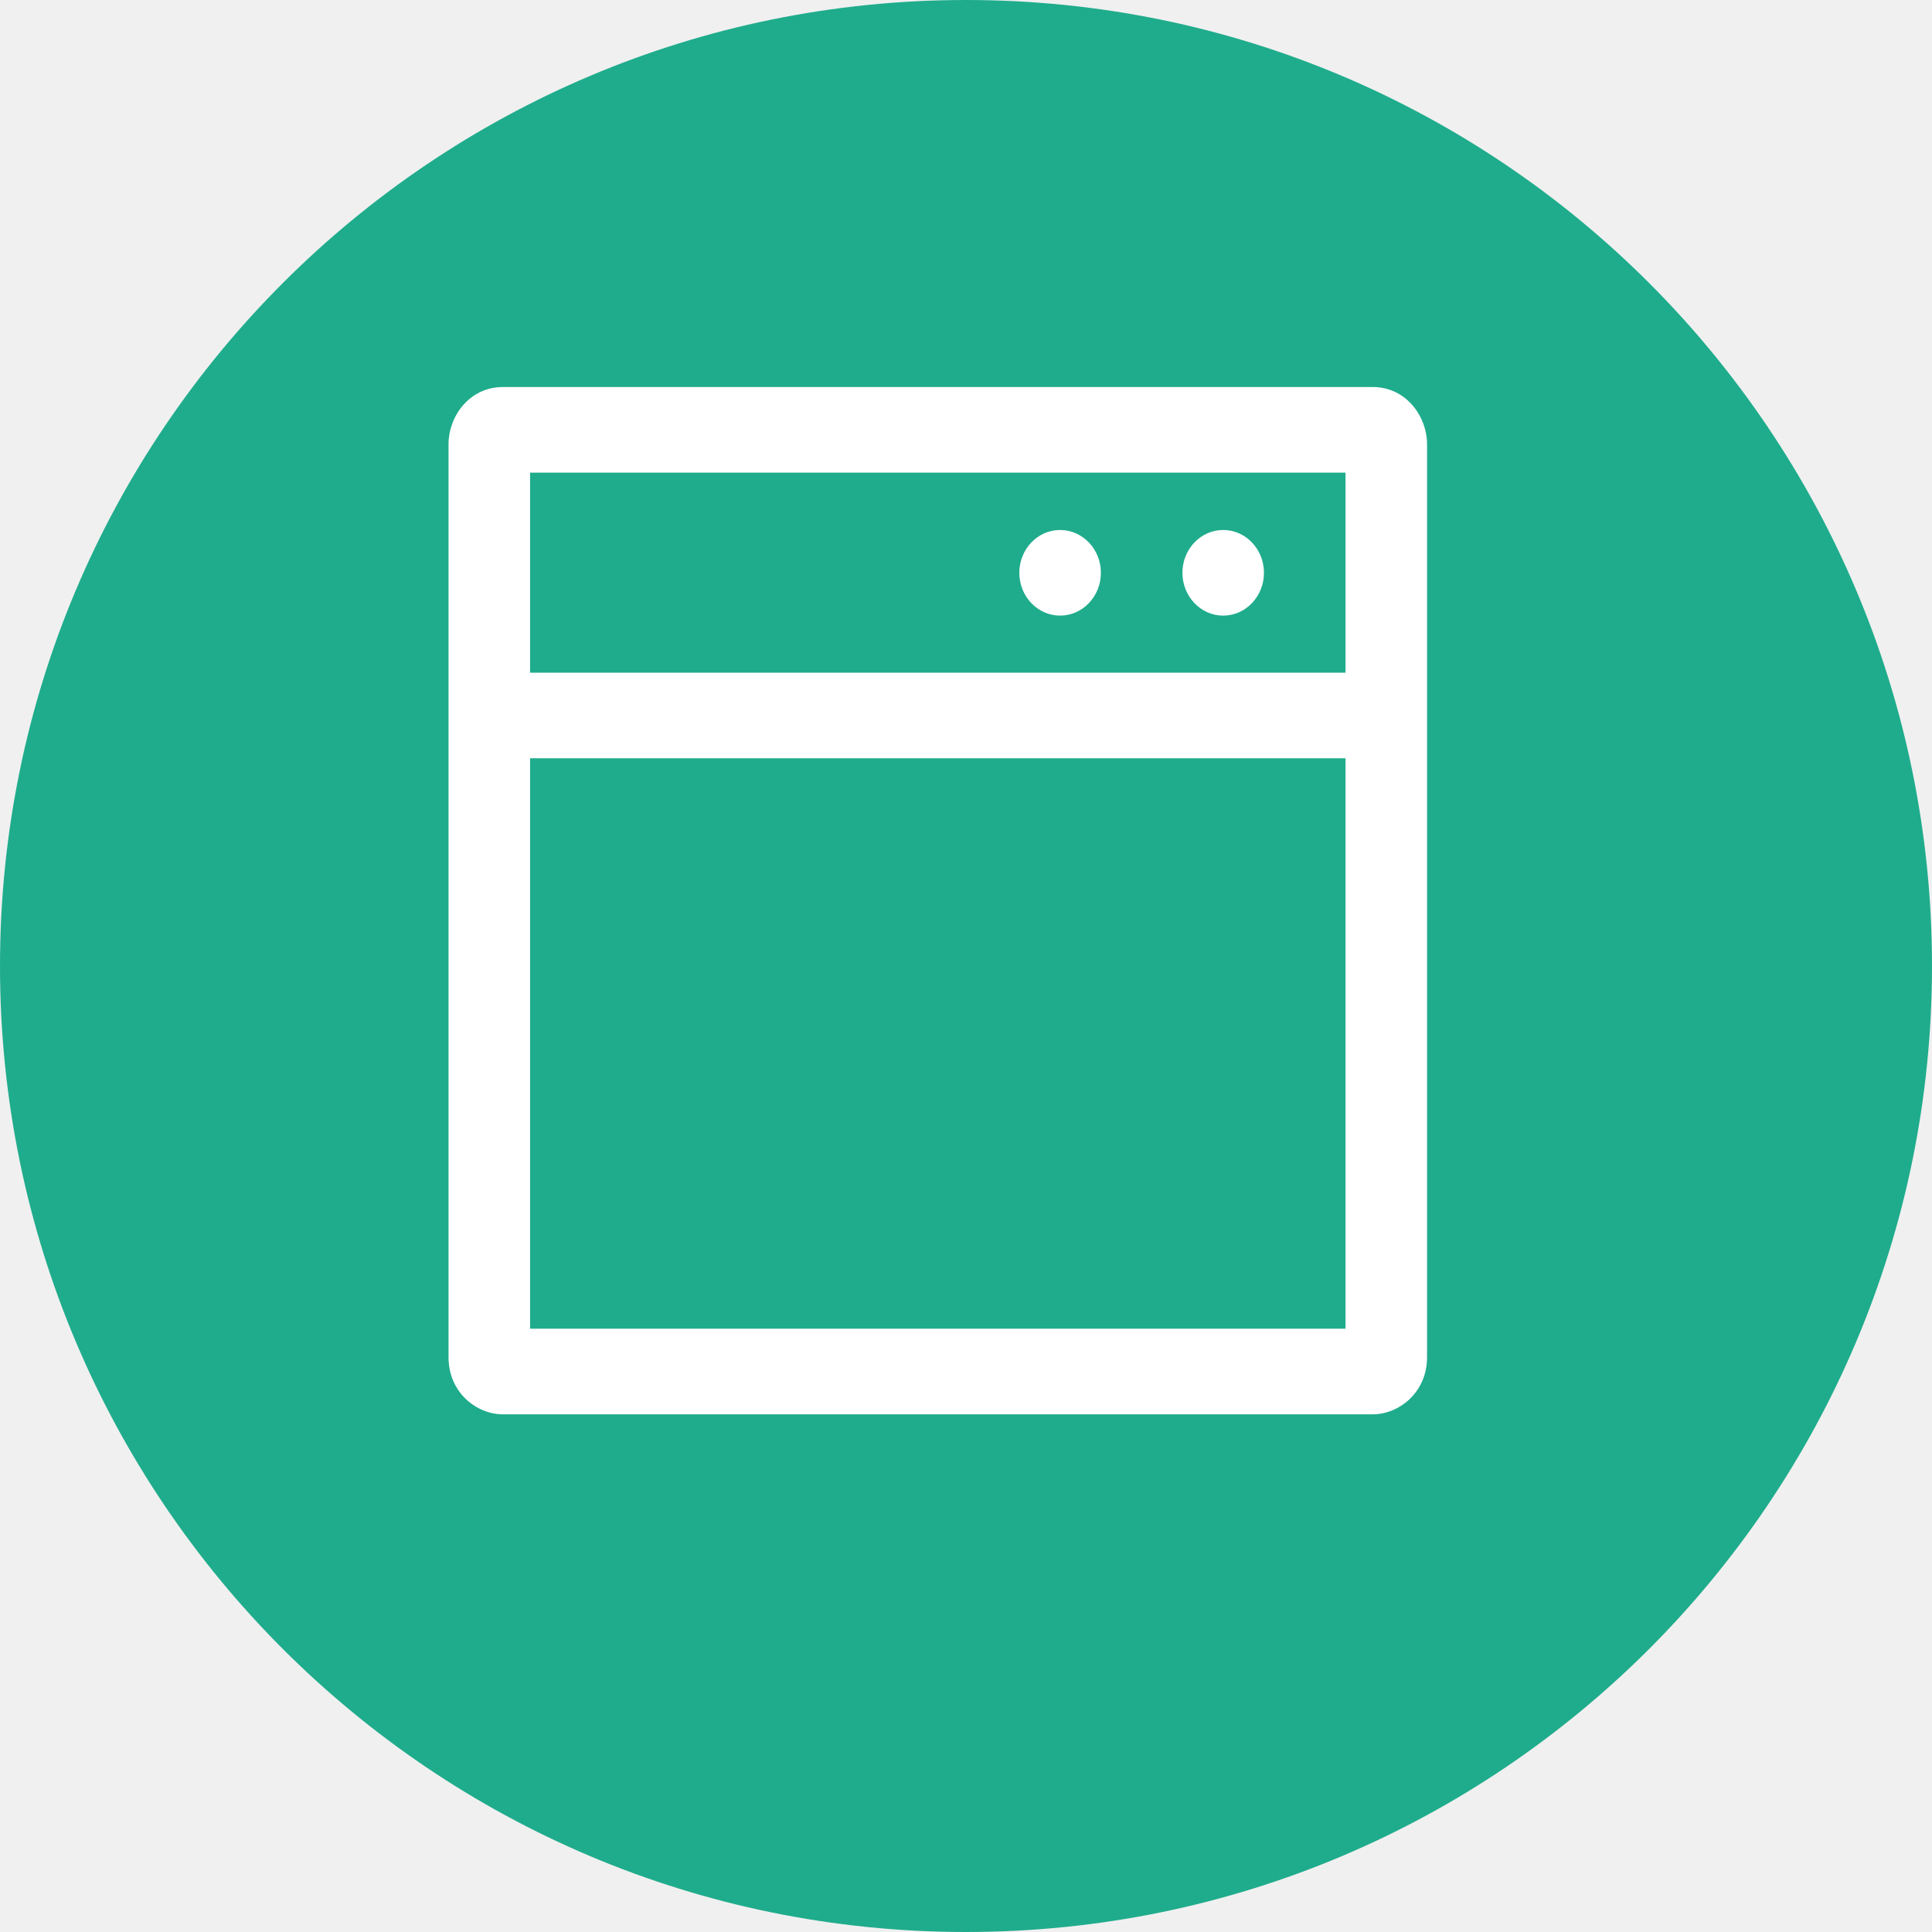
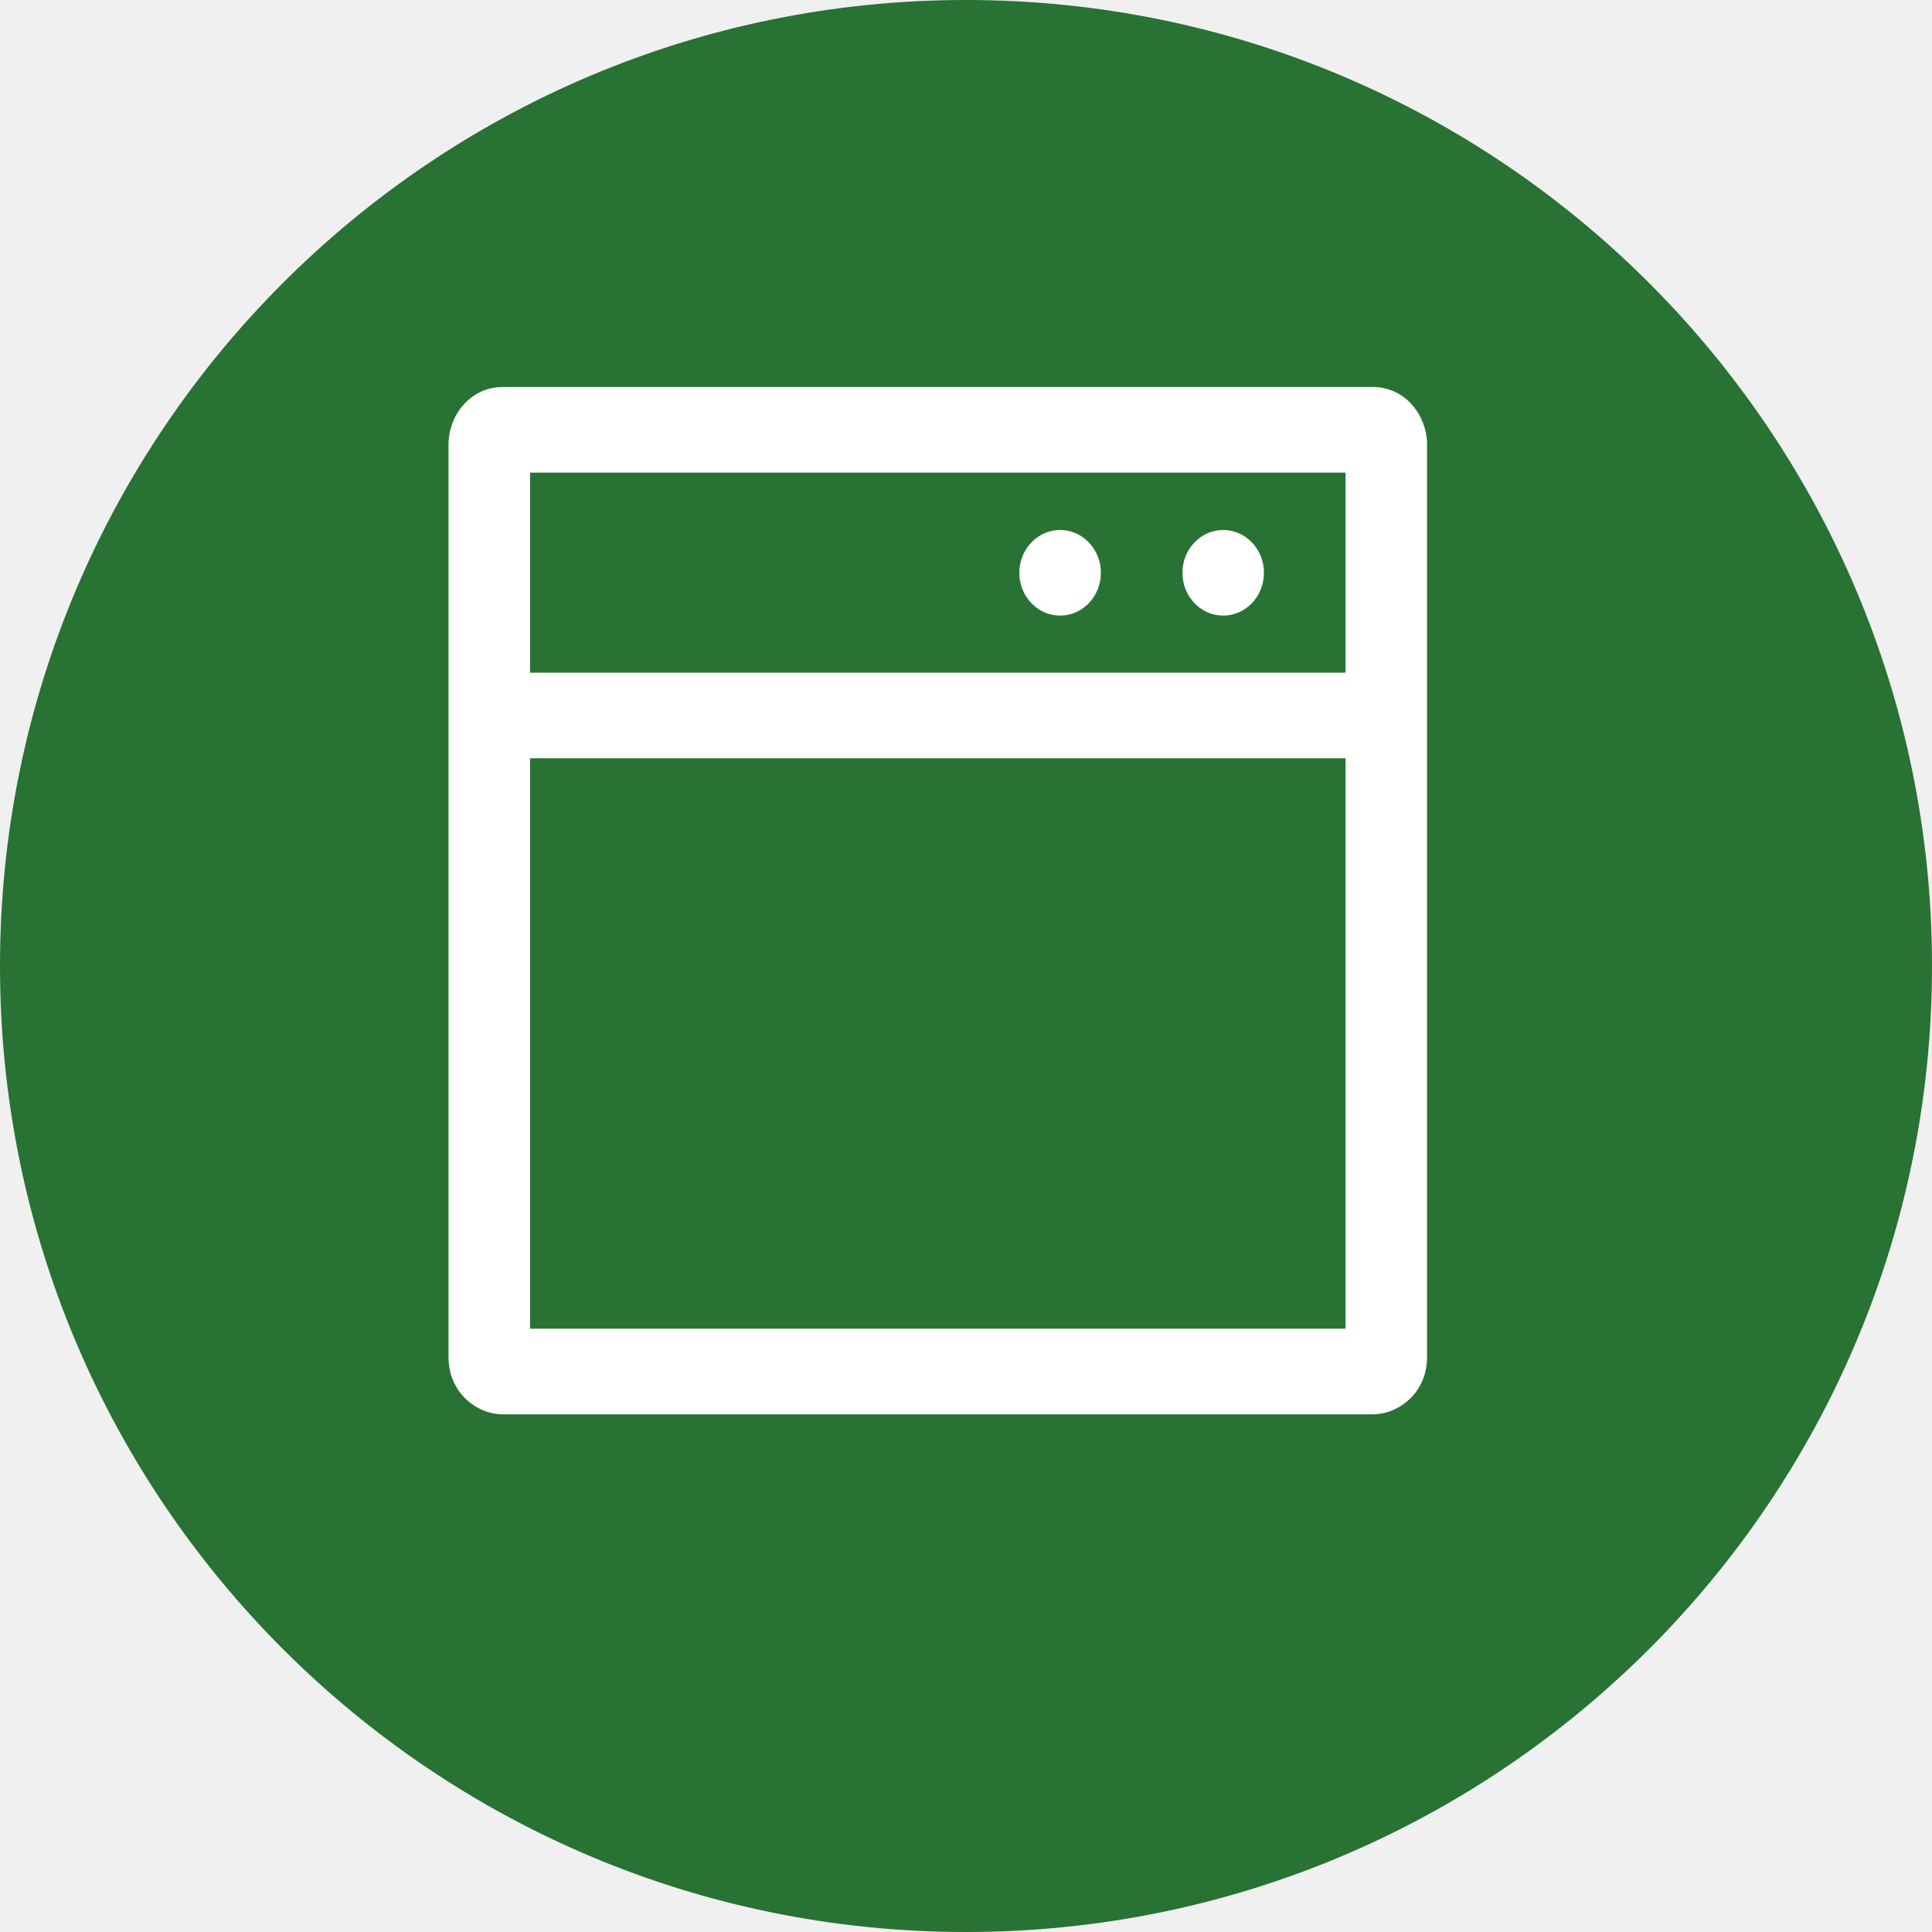
<svg xmlns="http://www.w3.org/2000/svg" viewBox="0 0 50 50">
-   <circle fill="#1fac8c" cx="25" cy="25" r="25" />
+   <circle fill="#287233" cx="25" cy="25" r="25" />
  <path fill="#fff" d="M 36.932 11.493 C 36.932 10.787 36.399 10.016 35.525 10.016 L 13.015 10.016 C 12.142 10.016 11.608 10.783 11.608 11.493 L 11.608 35.126 C 11.608 36.043 12.339 36.603 13.015 36.603 L 35.525 36.603 C 36.198 36.603 36.932 36.043 36.932 35.126 L 36.932 11.493 Z M 34.822 19.624 L 34.822 34.387 L 13.718 34.387 L 13.718 19.624 L 34.822 19.624 Z M 34.822 17.409 L 13.718 17.409 L 13.718 12.232 L 34.822 12.232 L 34.822 17.409 Z M 31.656 13.716 C 32.239 13.716 32.711 14.212 32.711 14.824 C 32.711 15.435 32.239 15.932 31.656 15.932 C 31.074 15.932 30.601 15.435 30.601 14.824 C 30.601 14.212 31.074 13.716 31.656 13.716 Z M 27.435 13.716 C 28.018 13.716 28.491 14.212 28.491 14.824 C 28.491 15.435 28.018 15.932 27.435 15.932 C 26.853 15.932 26.38 15.435 26.38 14.824 C 26.38 14.212 26.853 13.716 27.435 13.716 Z" />
</svg>
